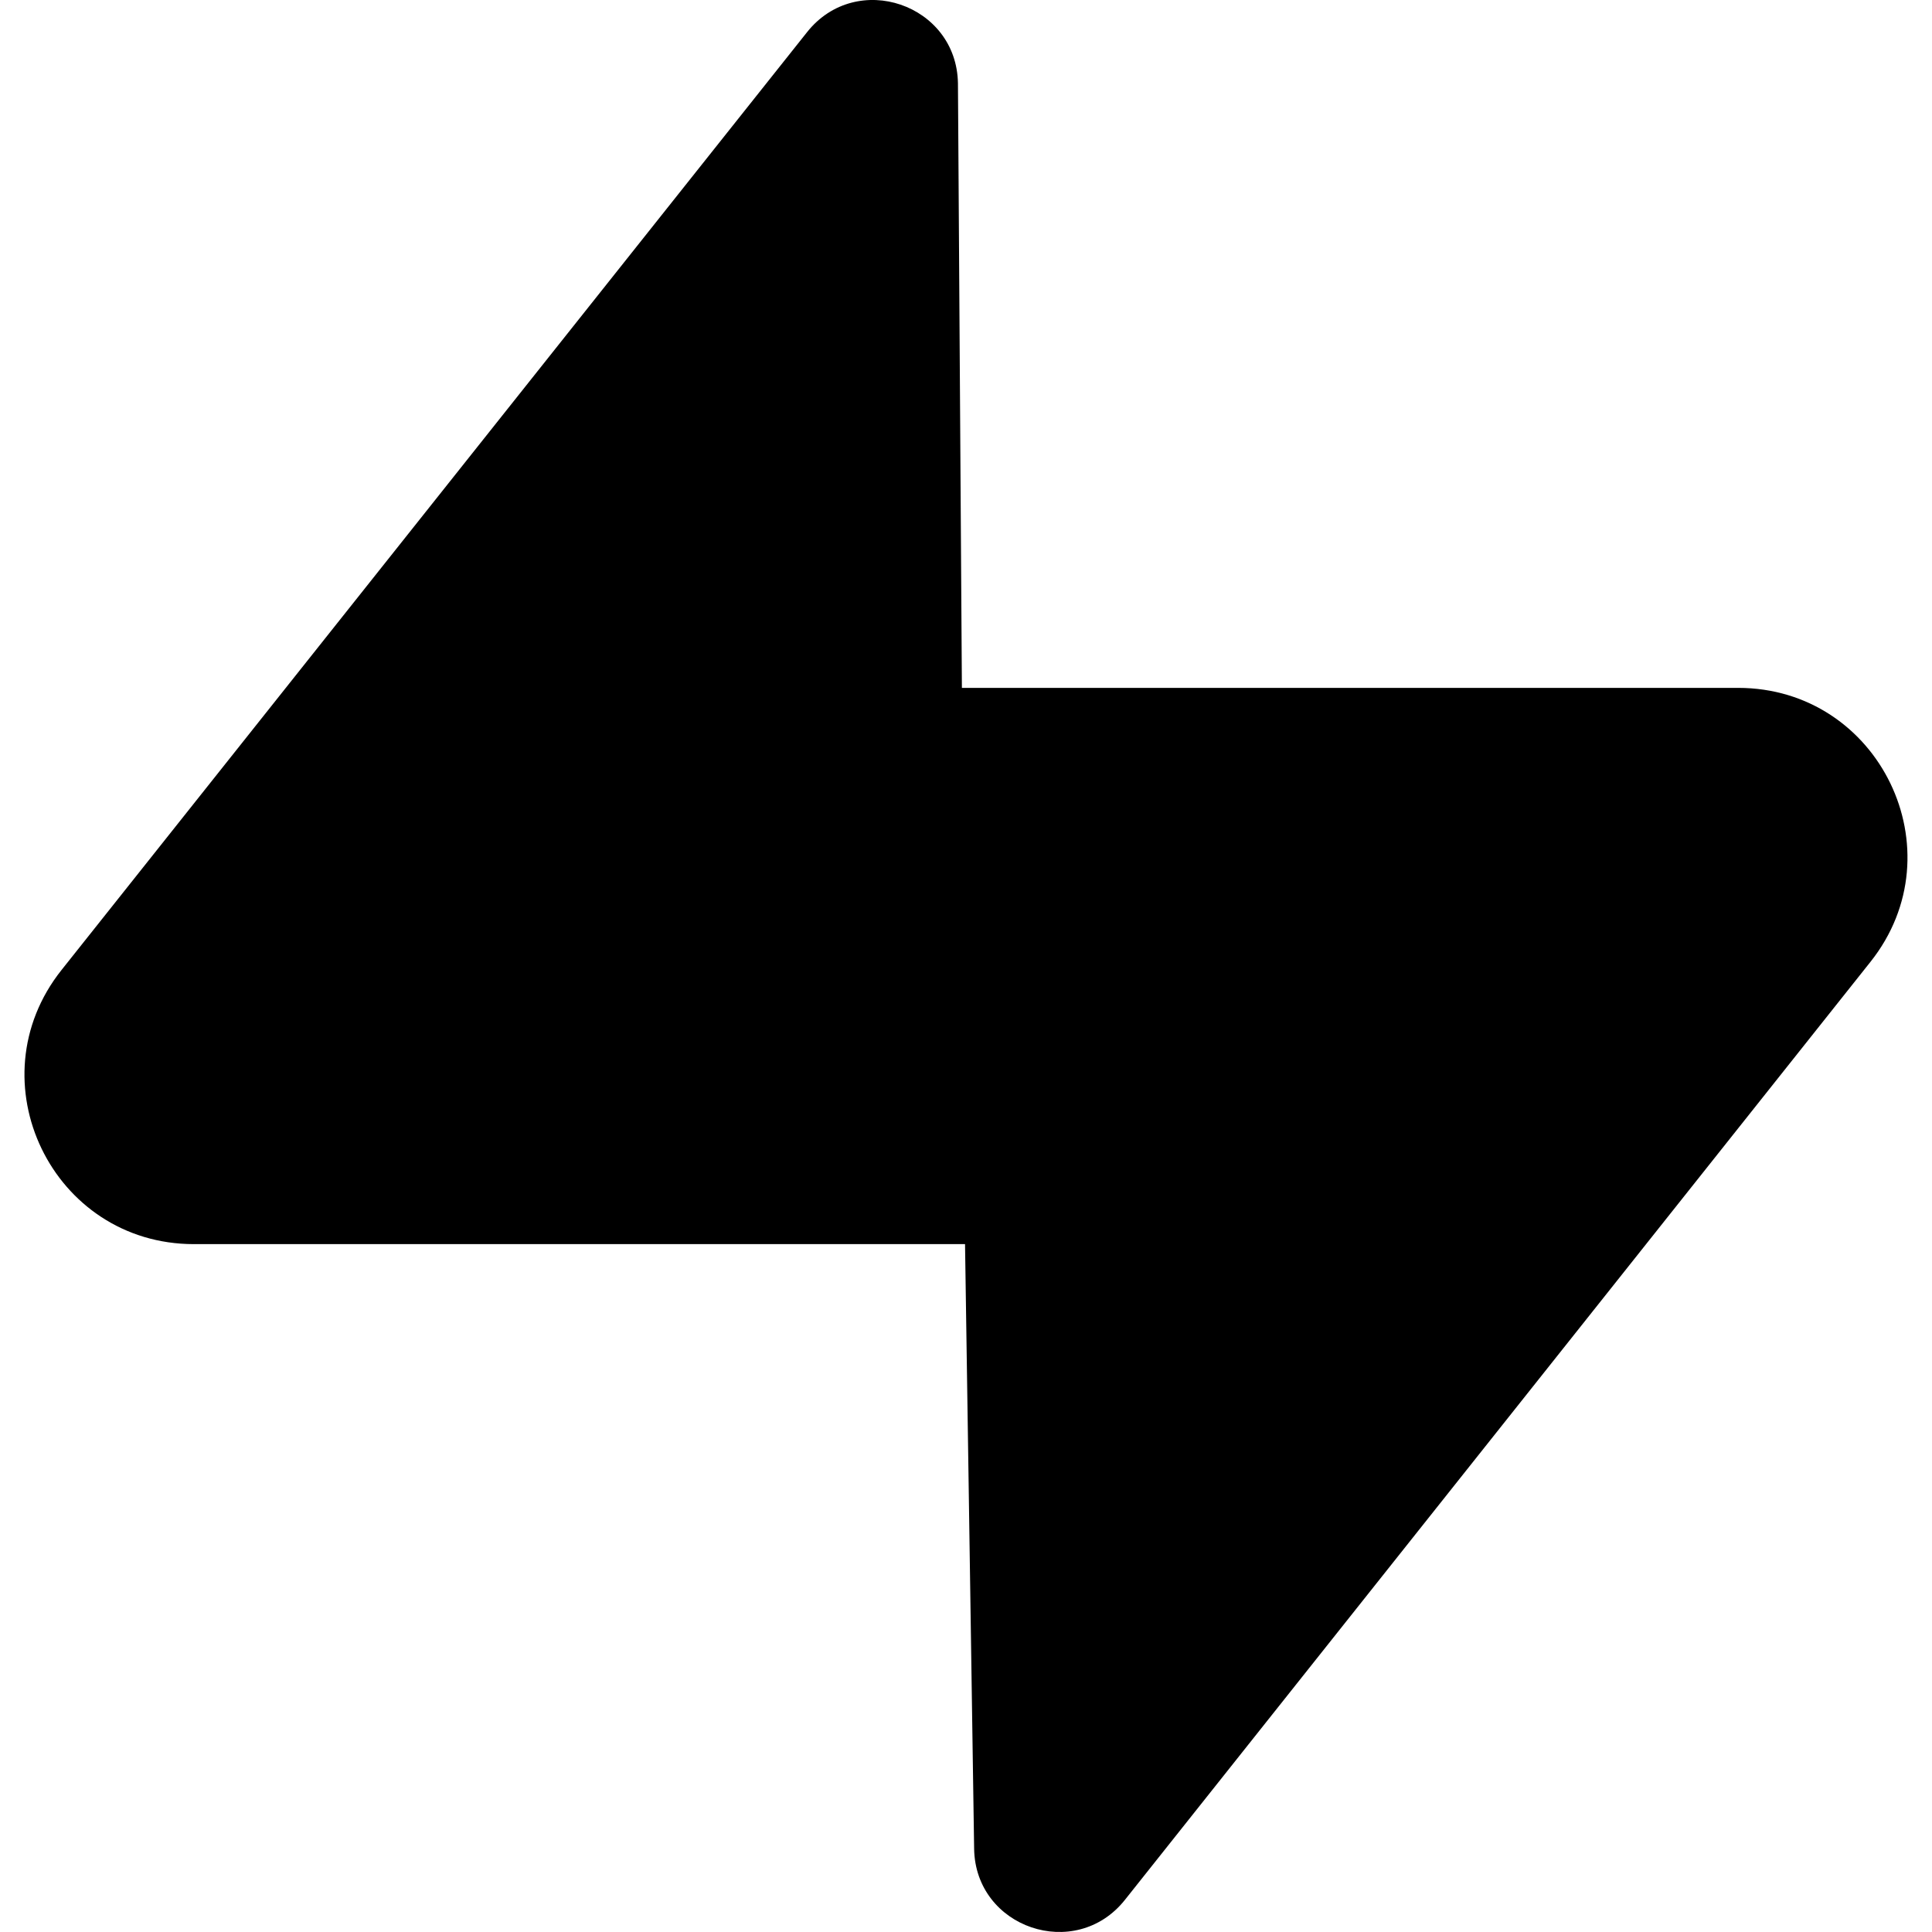
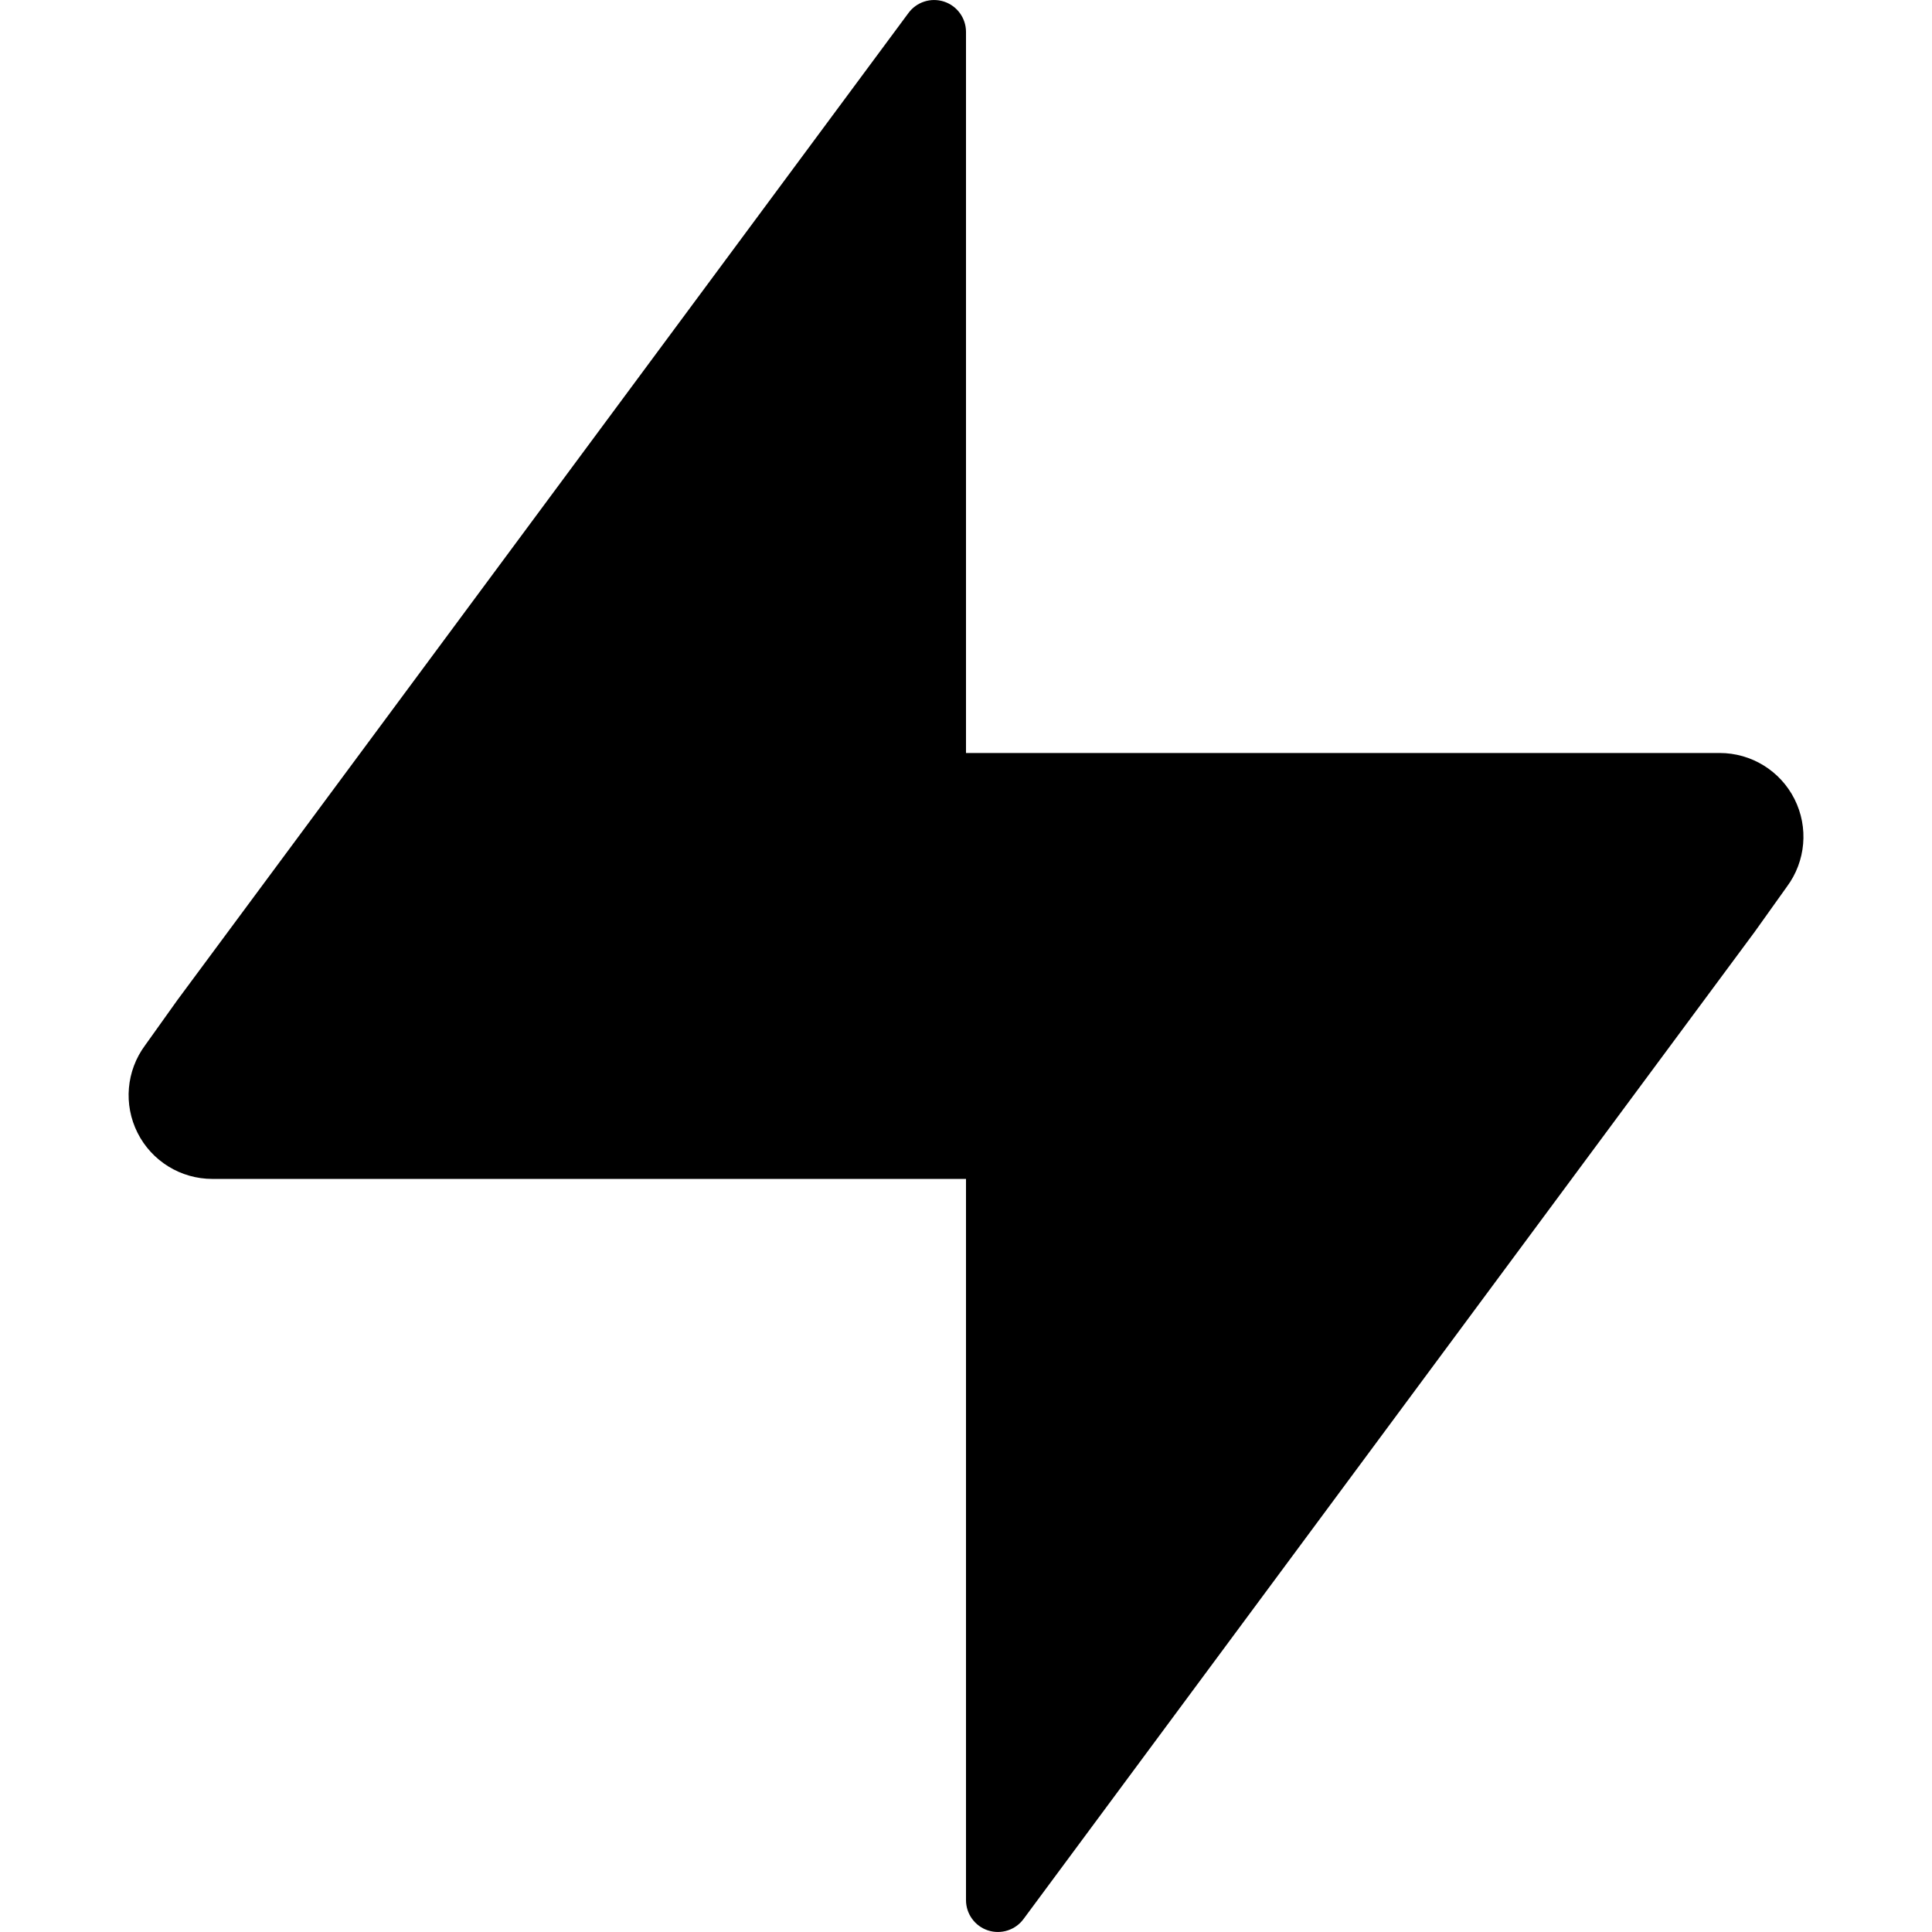
<svg xmlns="http://www.w3.org/2000/svg" role="img" viewBox="0 0 24 24">
-   <path d="M11.9 1.036c-.015-.986-1.26-1.41-1.874-.637L.764 12.05C-.33 13.427.65 15.455 2.409 15.455h9.579l.113 7.51c.014.985 1.259 1.408 1.873.636l9.262-11.653c1.093-1.375.113-3.403-1.645-3.403h-9.642z" />
+   <path d="M21.362 9.354H12V.396a.396.396 0 0 0-.716-.233L2.203 12.424l-.401.562a1.04 1.04 0 0 0 .836 1.659H12v8.959a.396.396 0 0 0 .716.233l9.081-12.261.401-.562a1.04 1.04 0 0 0-.836-1.66z" />
</svg>
